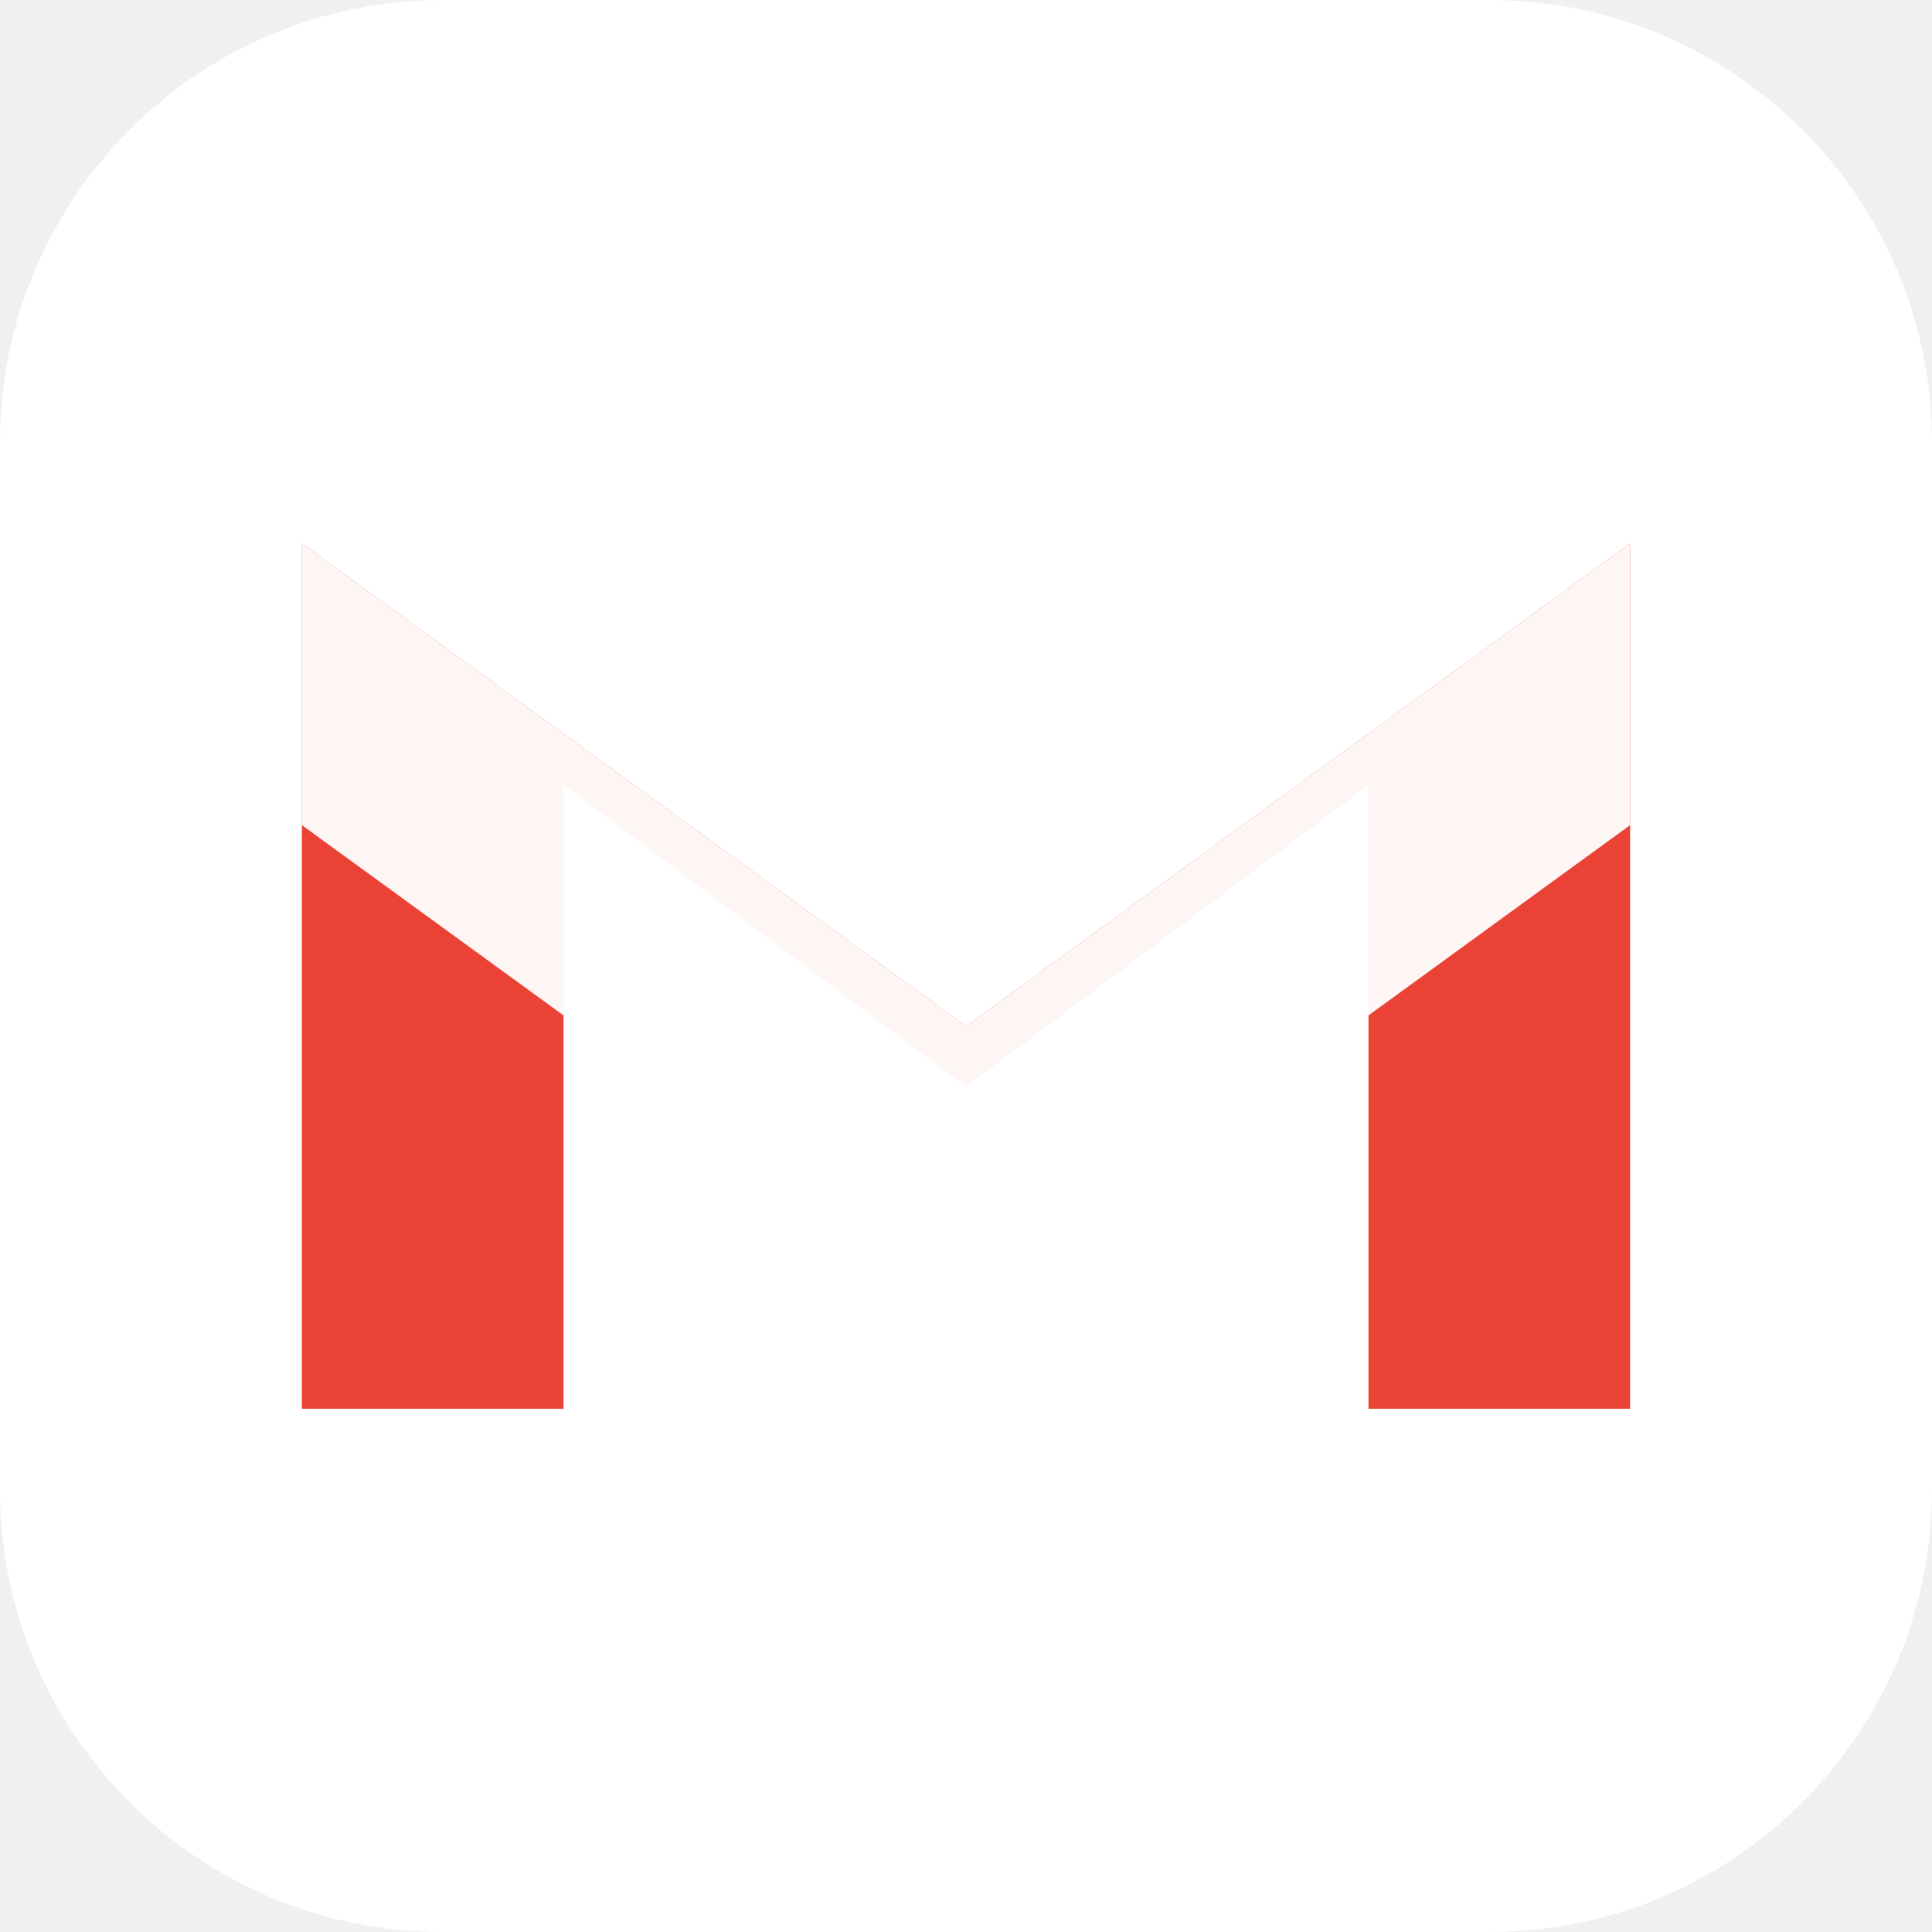
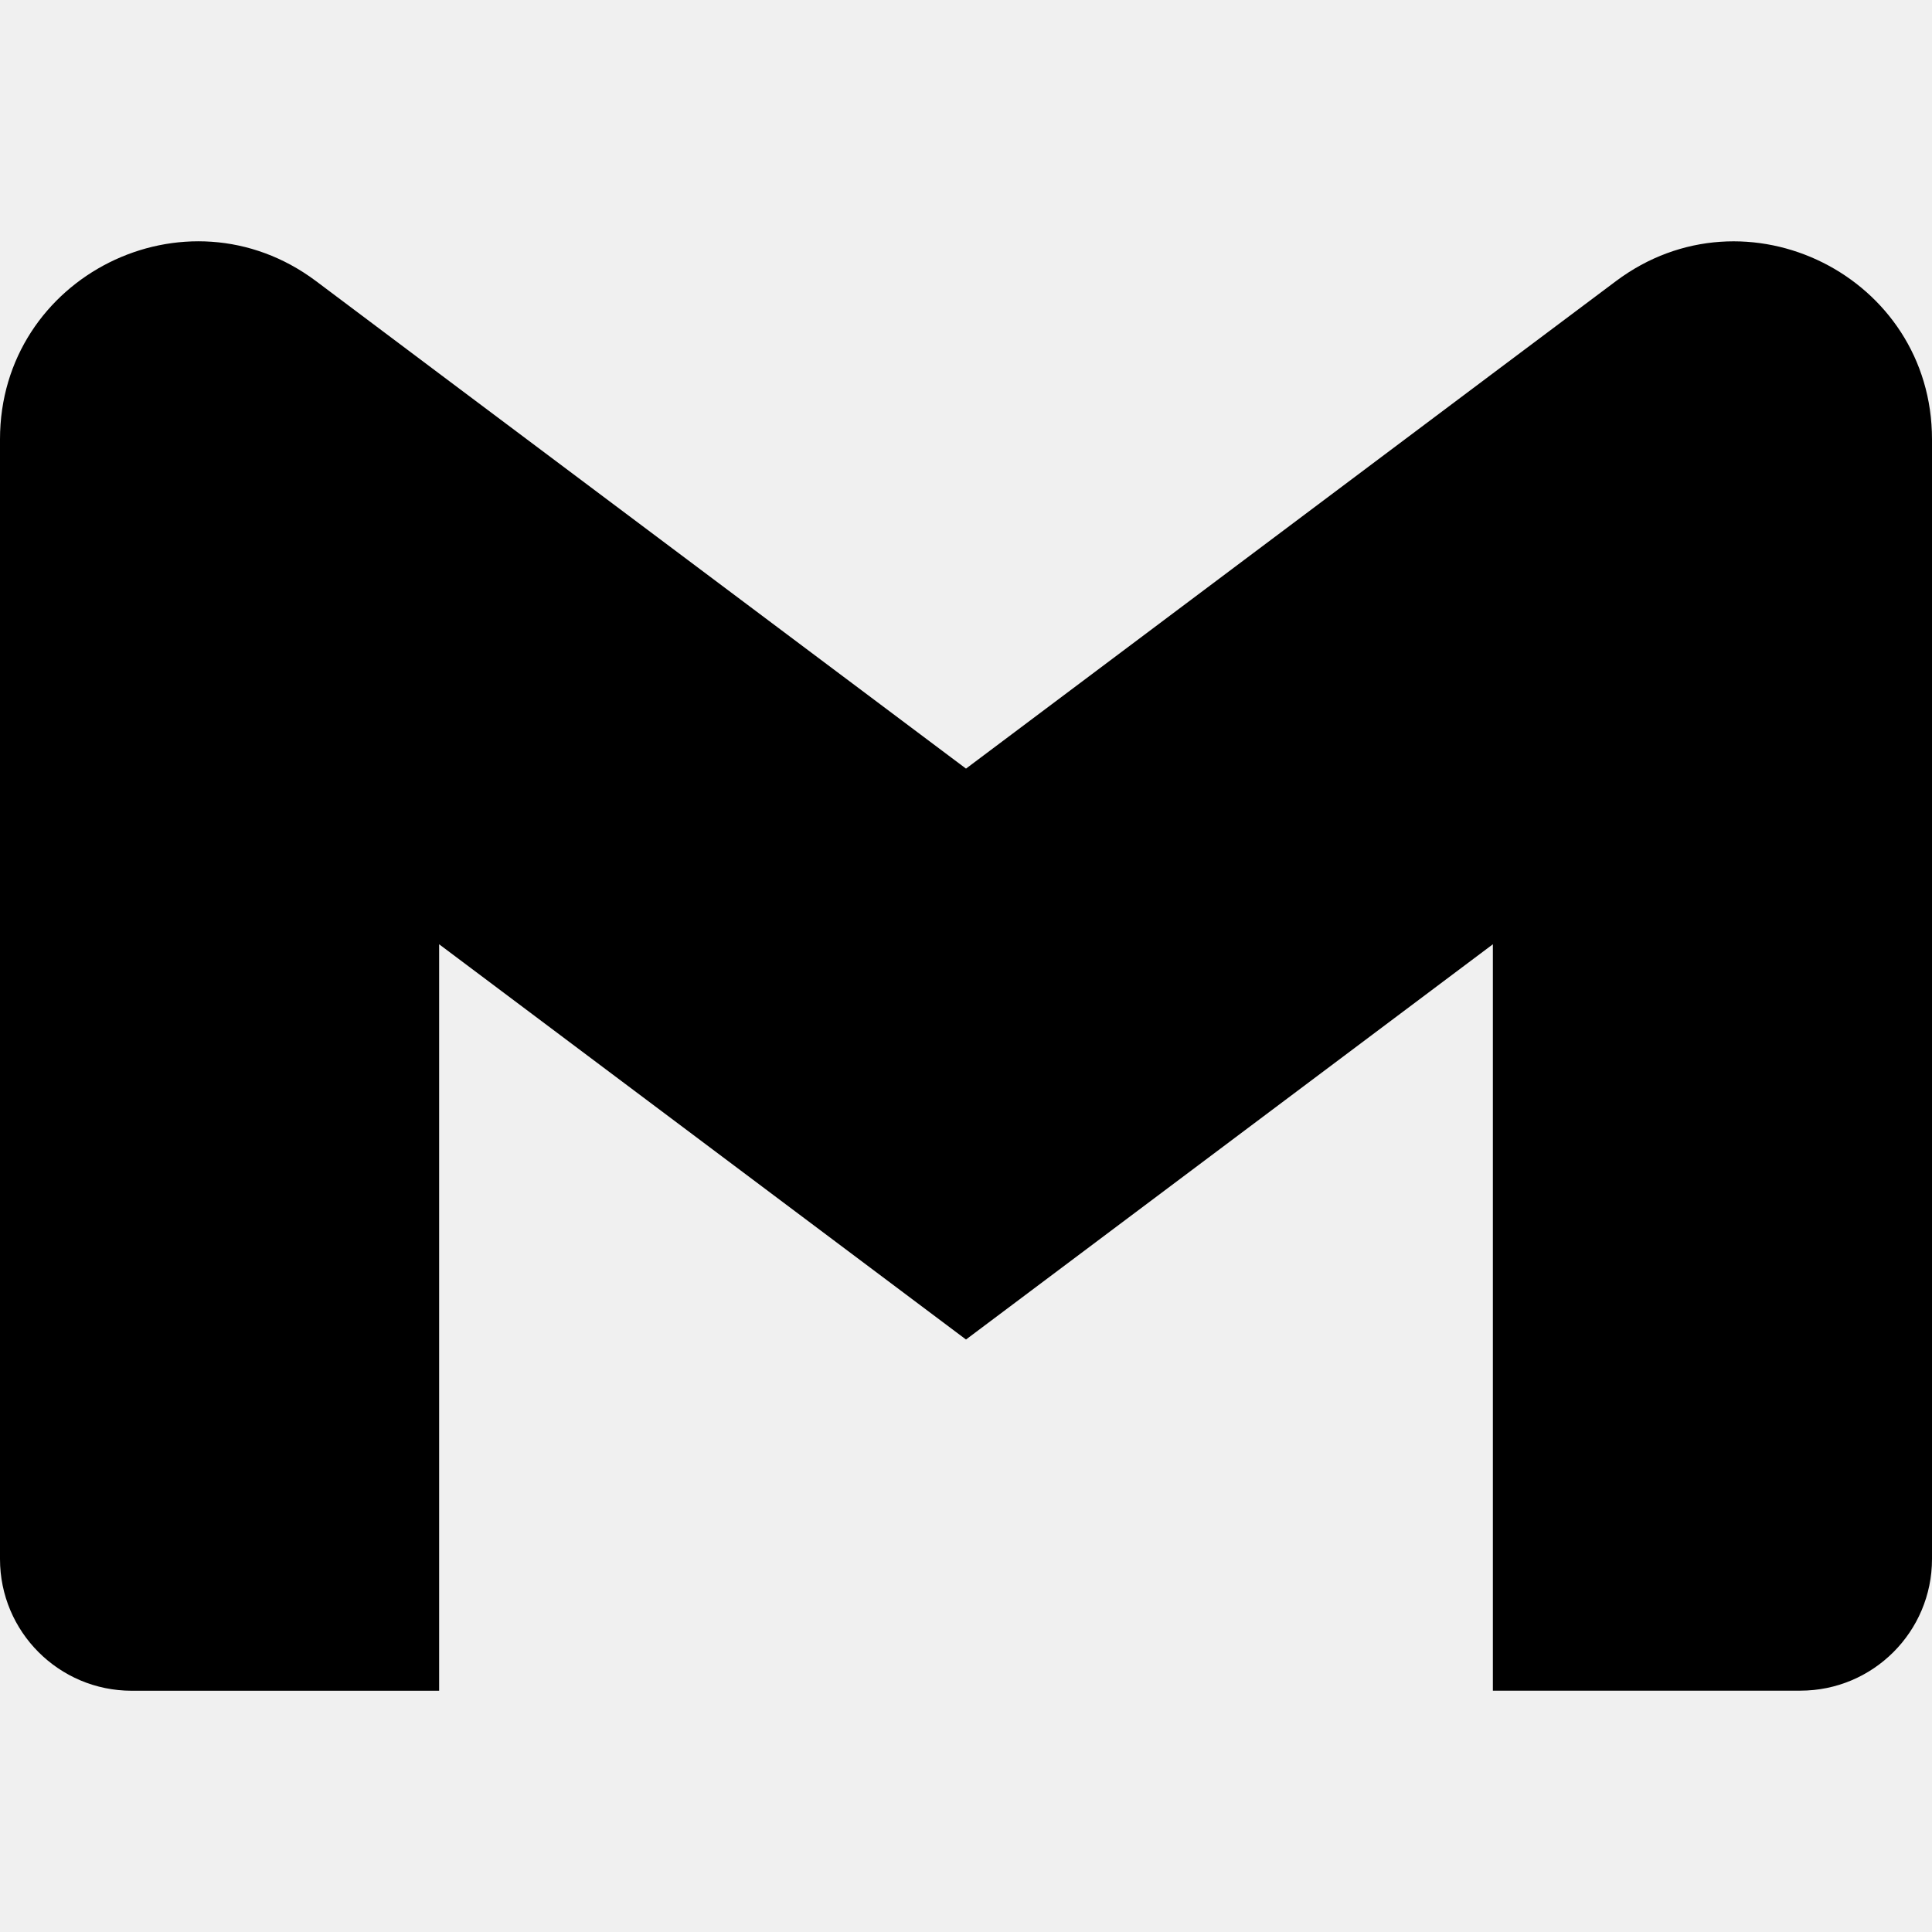
- <svg xmlns="http://www.w3.org/2000/svg" viewBox="0 0 96 96">
-   <defs />
-   <rect width="96" height="96" rx="22" fill="#fff" />
-   <path d="M15 27v43h13V39l20 15 20-15v31h13V27L48 51z" fill="#EA4335" />
-   <path d="M15 27l33 24 33-24v14L48 65 15 41z" fill="#fff" opacity=".95" />
+ <svg xmlns="http://www.w3.org/2000/svg" role="img" viewBox="0 0 24 24">
+   <path d="M24 5.457v13.909c0 .904-.732 1.636-1.636 1.636h-3.819V11.73L12 16.64l-6.545-4.91v9.273H1.636A1.636 1.636 0 0 1 0 19.366V5.457c0-2.023 2.309-3.178 3.927-1.964L5.455 4.64 12 9.548l6.545-4.91 1.528-1.145C21.69 2.28 24 3.434 24 5.457z" />
</svg>
